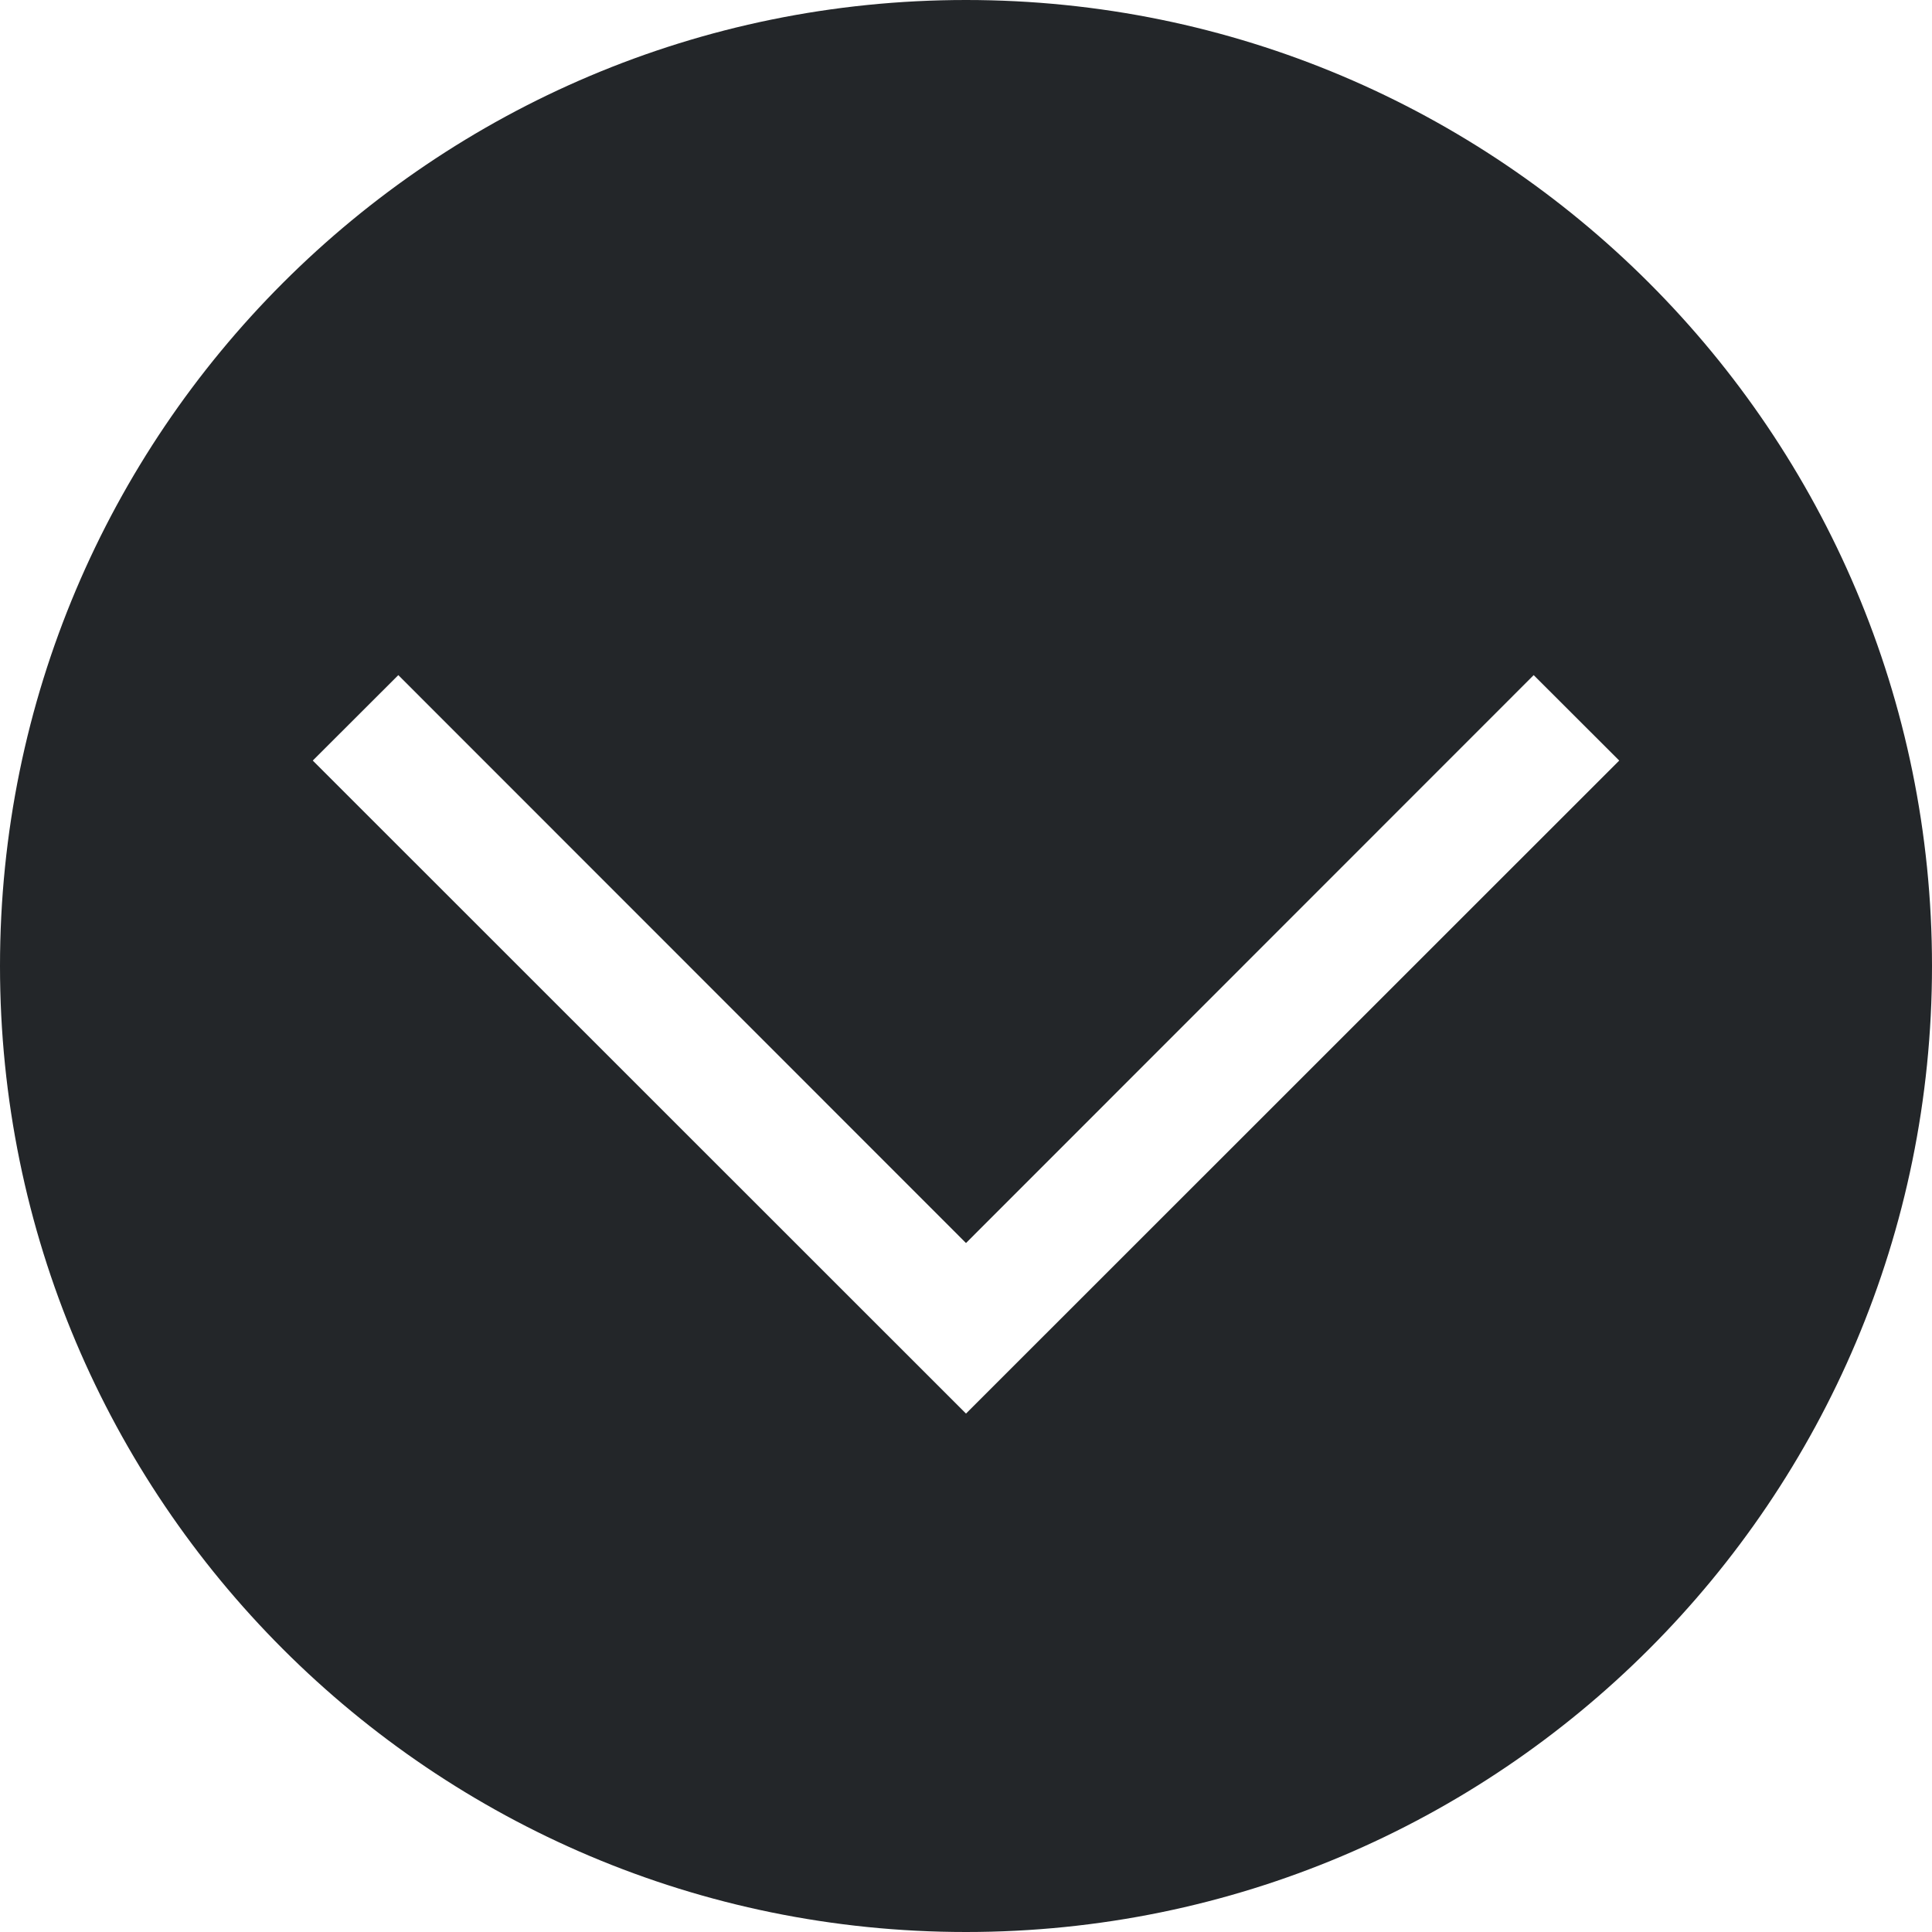
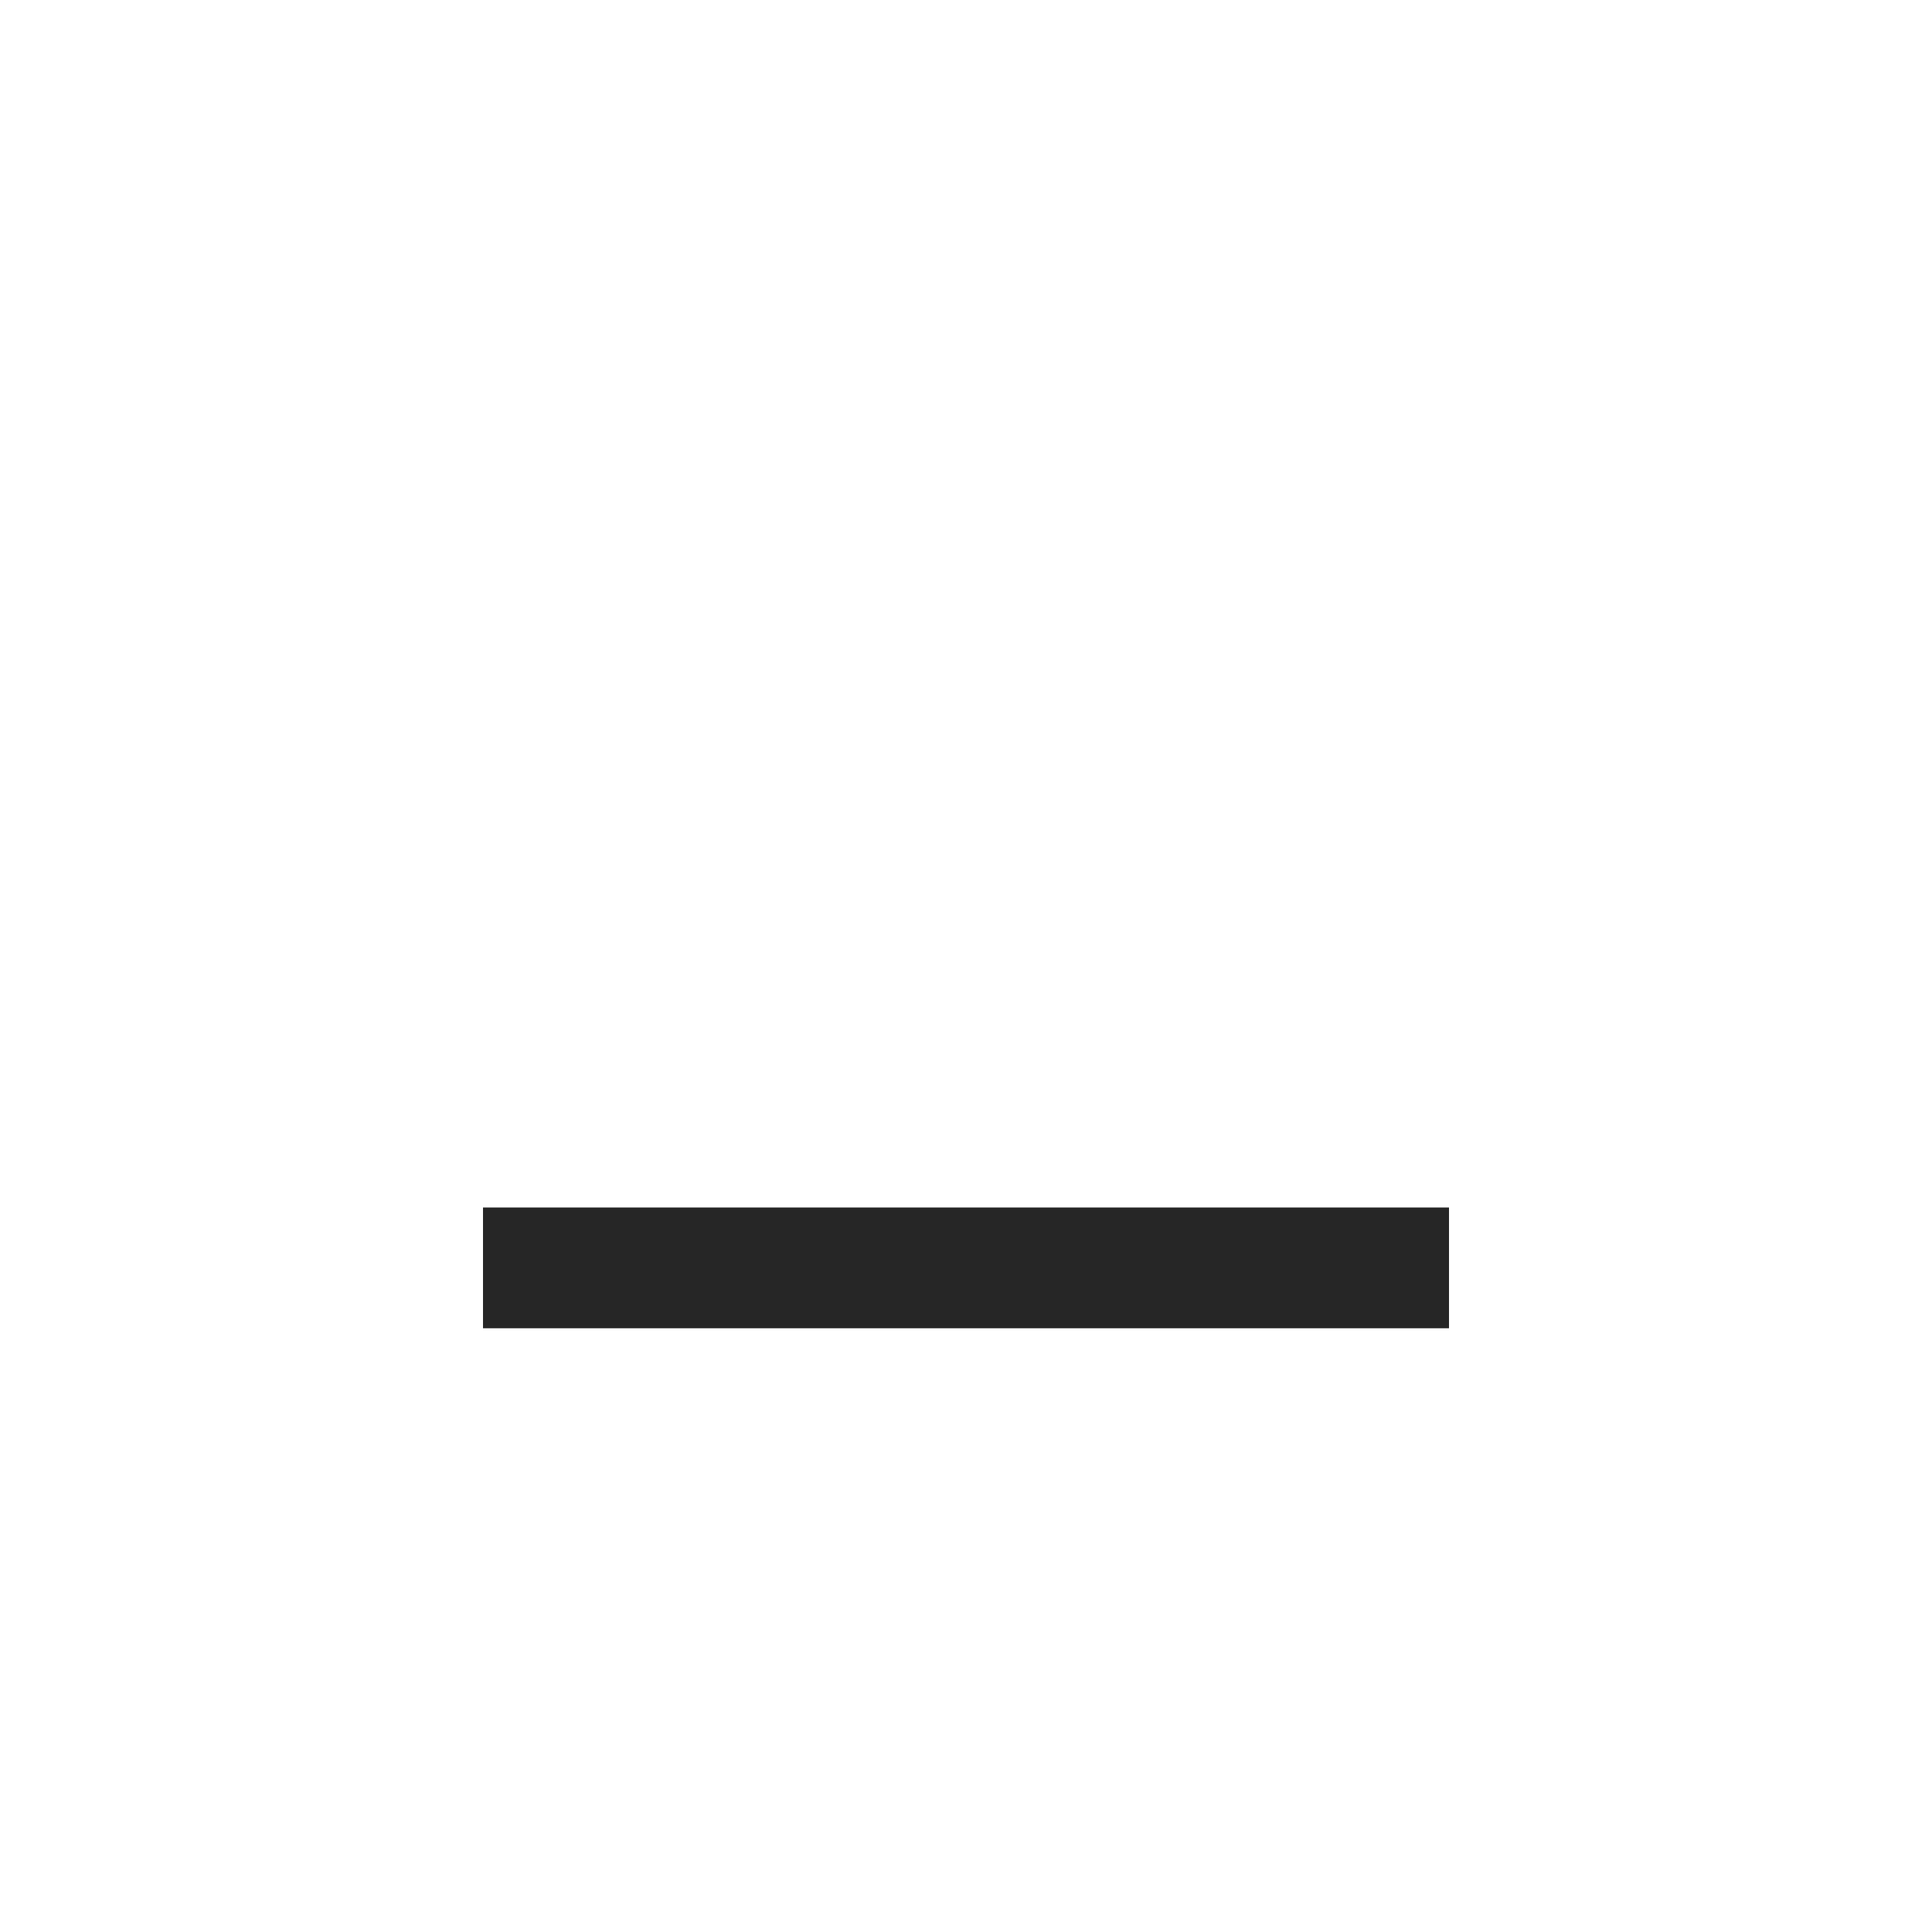
- <svg xmlns="http://www.w3.org/2000/svg" viewBox="0 0 18 18" version="1.1" id="svg5" xml:space="preserve" width="18" height="18">
-   <defs id="defs9">
+ <svg xmlns="http://www.w3.org/2000/svg" height="16px" viewBox="0 0 16 16" width="16px" version="1.1" id="svg4" xml:space="preserve">
+   <defs id="defs8">
    <style type="text/css" id="current-color-scheme-36">
      .ColorScheme-Text {
        color:#eff0f1;
      }
      .ColorScheme-NegativeText {
        color:#da4453;
      }
      </style>
    <style type="text/css" id="current-color-scheme-367">
      .ColorScheme-Text {
        color:#eff0f1;
      }
      .ColorScheme-NegativeText {
        color:#da4453;
      }
      </style>
    <style type="text/css" id="current-color-scheme-5">
      .ColorScheme-Text {
        color:#eff0f1;
      }
      .ColorScheme-NegativeText {
        color:#da4453;
      }
      </style>
    <style type="text/css" id="current-color-scheme-36-3">
      .ColorScheme-Text {
        color:#eff0f1;
      }
      .ColorScheme-NegativeText {
        color:#da4453;
      }
      </style>
    <style type="text/css" id="current-color-scheme-62">
      .ColorScheme-Text {
        color:#eff0f1;
      }
      .ColorScheme-NegativeText {
        color:#da4453;
      }
      </style>
    <style type="text/css" id="current-color-scheme-5-9">
      .ColorScheme-Text {
        color:#eff0f1;
      }
      .ColorScheme-NegativeText {
        color:#da4453;
      }
      </style>
    <style type="text/css" id="current-color-scheme-36-3-1">
      .ColorScheme-Text {
        color:#eff0f1;
      }
      .ColorScheme-NegativeText {
        color:#da4453;
      }
      </style>
-     <style type="text/css" id="current-color-scheme-36-7">
-       .ColorScheme-Text {
-         color:#eff0f1;
-       }
-       .ColorScheme-NegativeText {
-         color:#da4453;
-       }
-       </style>
  </defs>
  <style type="text/css" id="current-color-scheme">
        .ColorScheme-Text {
            color:#eff0f1;
        }
    </style>
-   <path id="path909" style="fill:#232629;fill-opacity:1;stroke-width:0.562;stroke-linecap:round;stroke-linejoin:round;paint-order:markers stroke fill" d="M 9,0 C 4.029,0 0,4.029 0,9 c 0,4.971 4.029,9 9,9 4.971,0 9,-4.029 9,-9 C 18,4.029 13.971,0 9,0 Z M 3.711,6.29 9,11.581 14.289,6.29 15.086,7.086 9,13.17 2.914,7.086 Z" />
+   <style type="text/css" id="current-color-scheme-535">
+         .ColorScheme-Text {
+             color:#eff0f1;
+         }
+     </style>
+   <style type="text/css" id="current-color-scheme-53">
+         .ColorScheme-Text {
+             color:#eff0f1;
+         }
+     </style>
  <style type="text/css" id="current-color-scheme-3">
        .ColorScheme-Text {
            color:#eff0f1;
        }
    </style>
  <style type="text/css" id="current-color-scheme-3-5">
        .ColorScheme-Text {
            color:#eff0f1;
        }
    </style>
  <style type="text/css" id="current-color-scheme-3-3">
        .ColorScheme-Text {
            color:#eff0f1;
        }
    </style>
  <style type="text/css" id="current-color-scheme-36-35">
        .ColorScheme-Text {
            color:#eff0f1;
        }
    </style>
  <style type="text/css" id="current-color-scheme-6">
        .ColorScheme-Text {
            color:#eff0f1;
        }
    </style>
  <style type="text/css" id="current-color-scheme-3-7">
        .ColorScheme-Text {
            color:#eff0f1;
        }
    </style>
  <style type="text/css" id="current-color-scheme-3-2">
        .ColorScheme-Text {
            color:#eff0f1;
        }
    </style>
  <style type="text/css" id="current-color-scheme-3-3-7">
        .ColorScheme-Text {
            color:#eff0f1;
        }
    </style>
  <style type="text/css" id="current-color-scheme-36-0">
        .ColorScheme-Text {
            color:#eff0f1;
        }
    </style>
  <style type="text/css" id="current-color-scheme-6-9">
        .ColorScheme-Text {
            color:#eff0f1;
        }
    </style>
  <style type="text/css" id="current-color-scheme-3-7-3">
        .ColorScheme-Text {
            color:#eff0f1;
        }
    </style>
-   <style type="text/css" id="current-color-scheme-56">
-         .ColorScheme-Text {
-             color:#eff0f1;
-         }
-     </style>
-   <style type="text/css" id="current-color-scheme-3-9">
-         .ColorScheme-Text {
-             color:#eff0f1;
-         }
-     </style>
+   <rect style="fill:#262626;fill-opacity:1" id="rect962" width="8" height="1" x="4" y="10" />
</svg>
